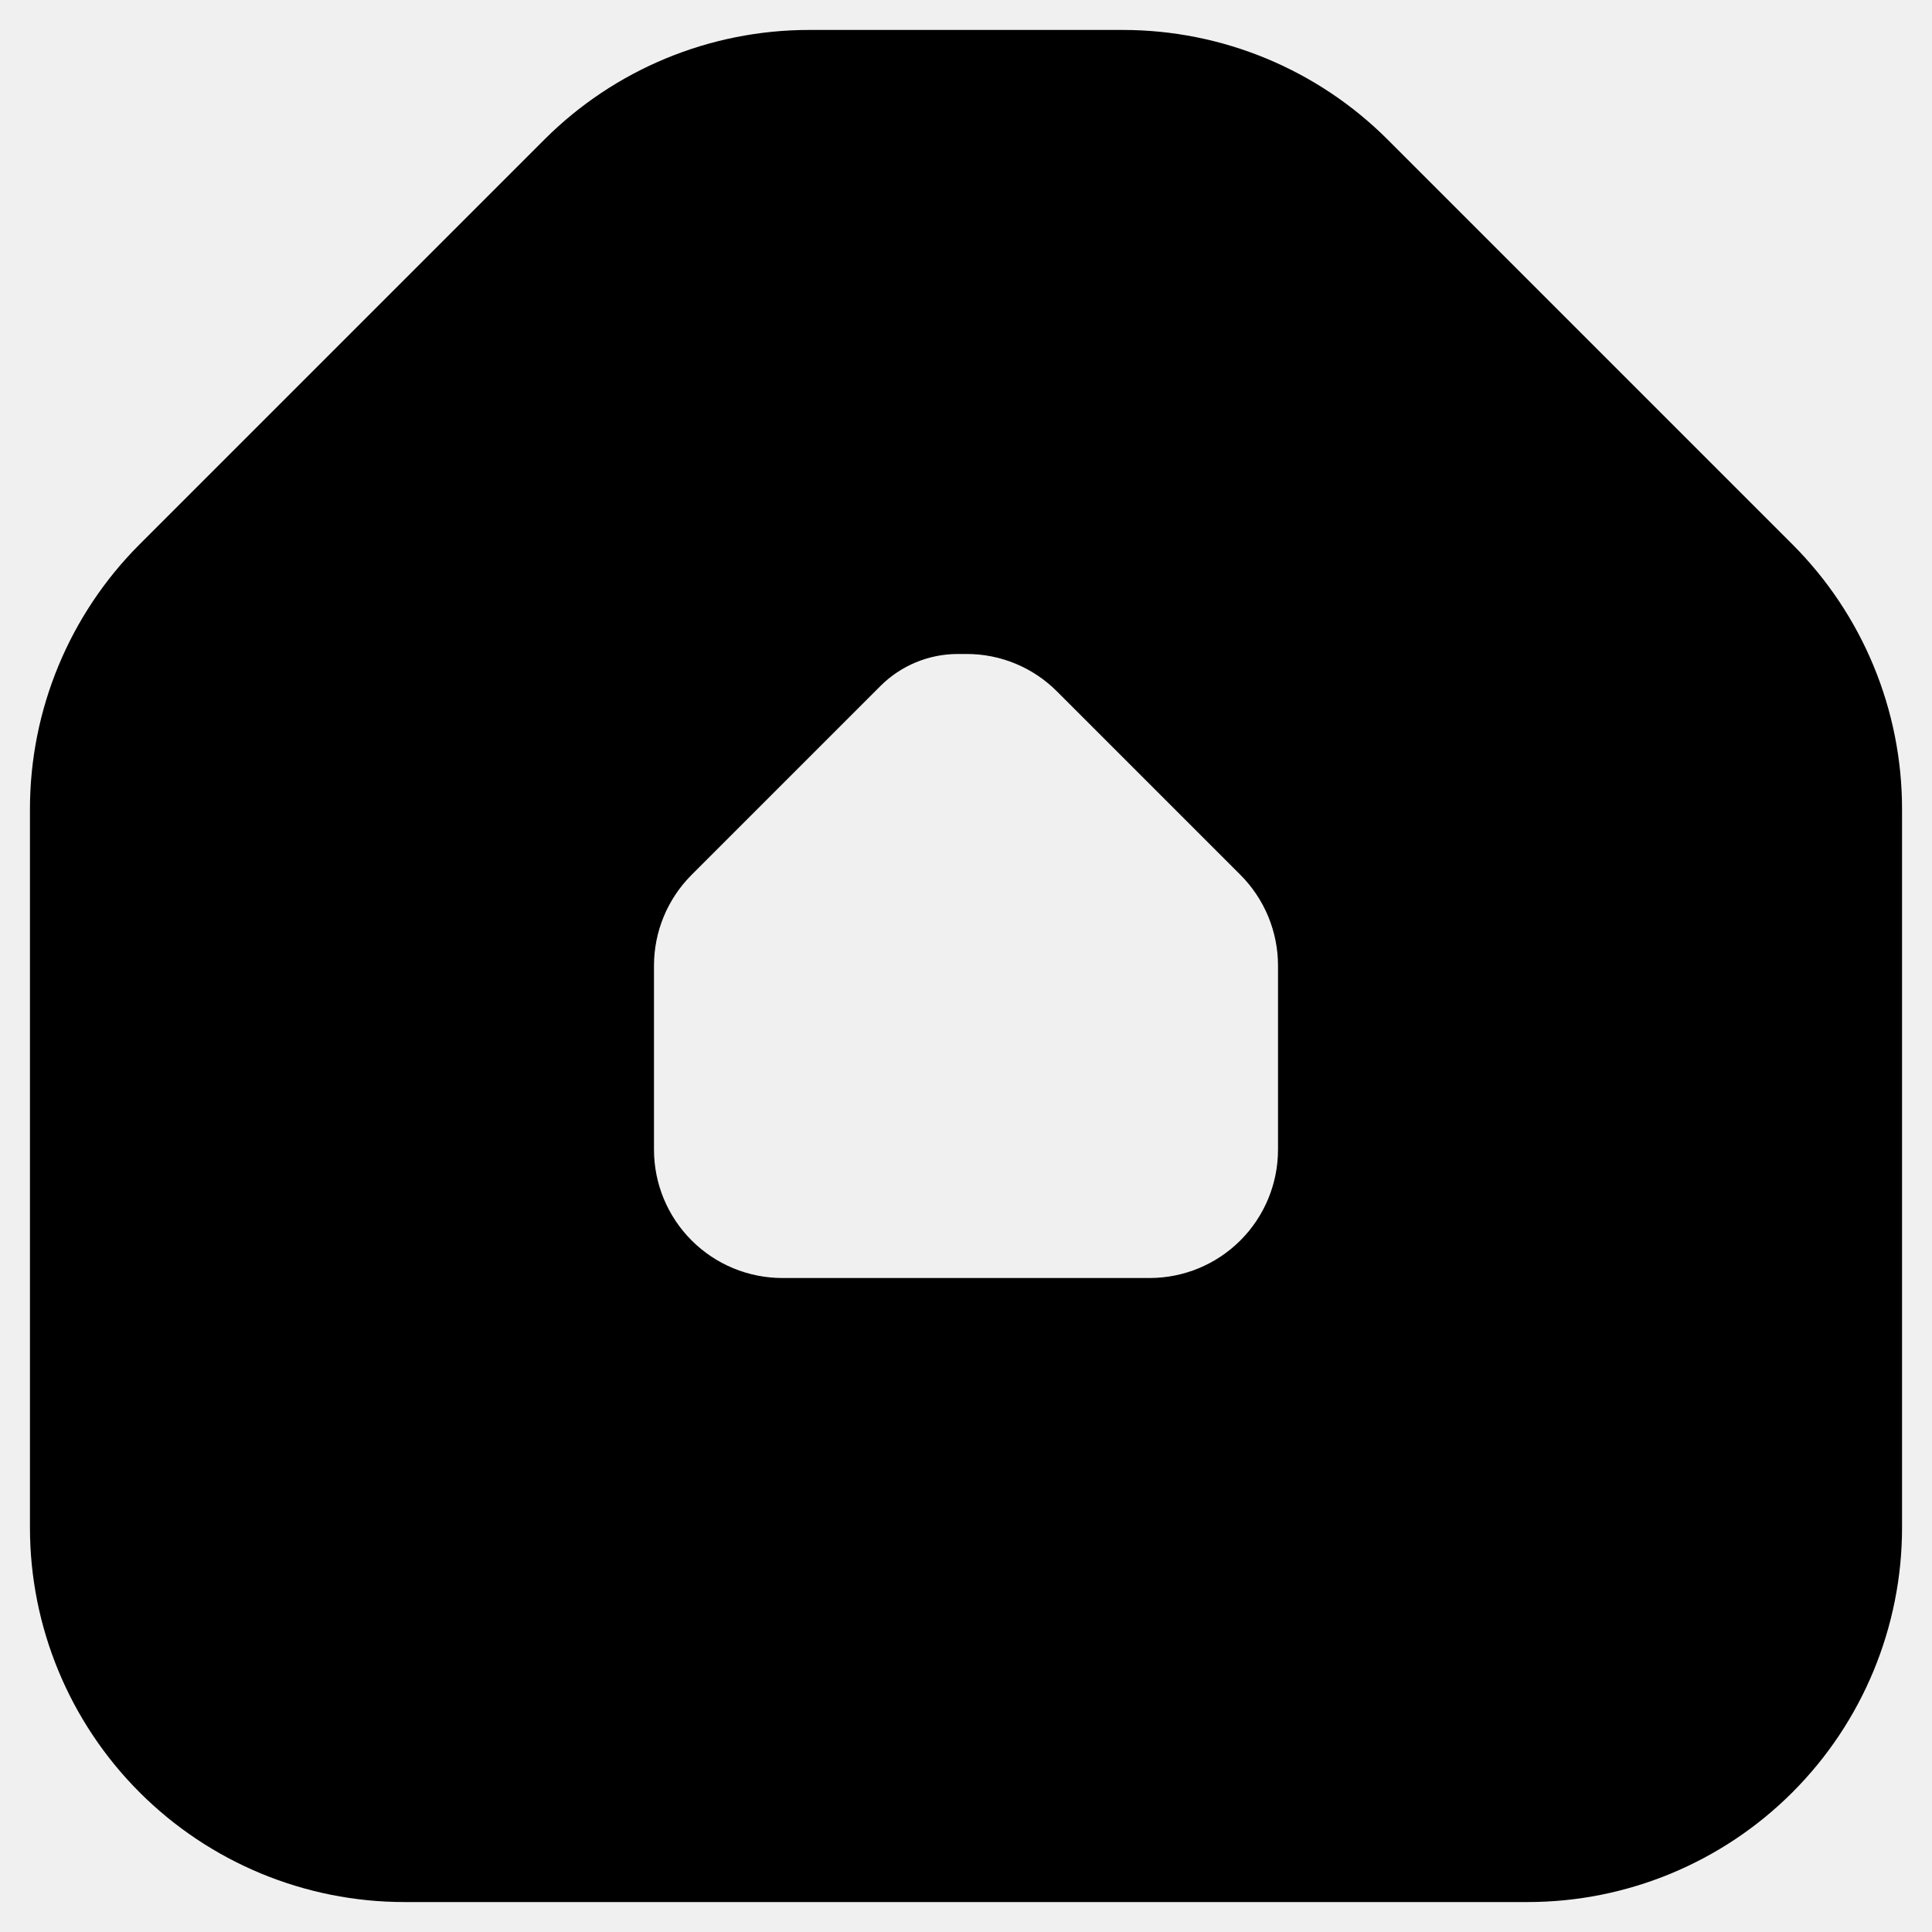
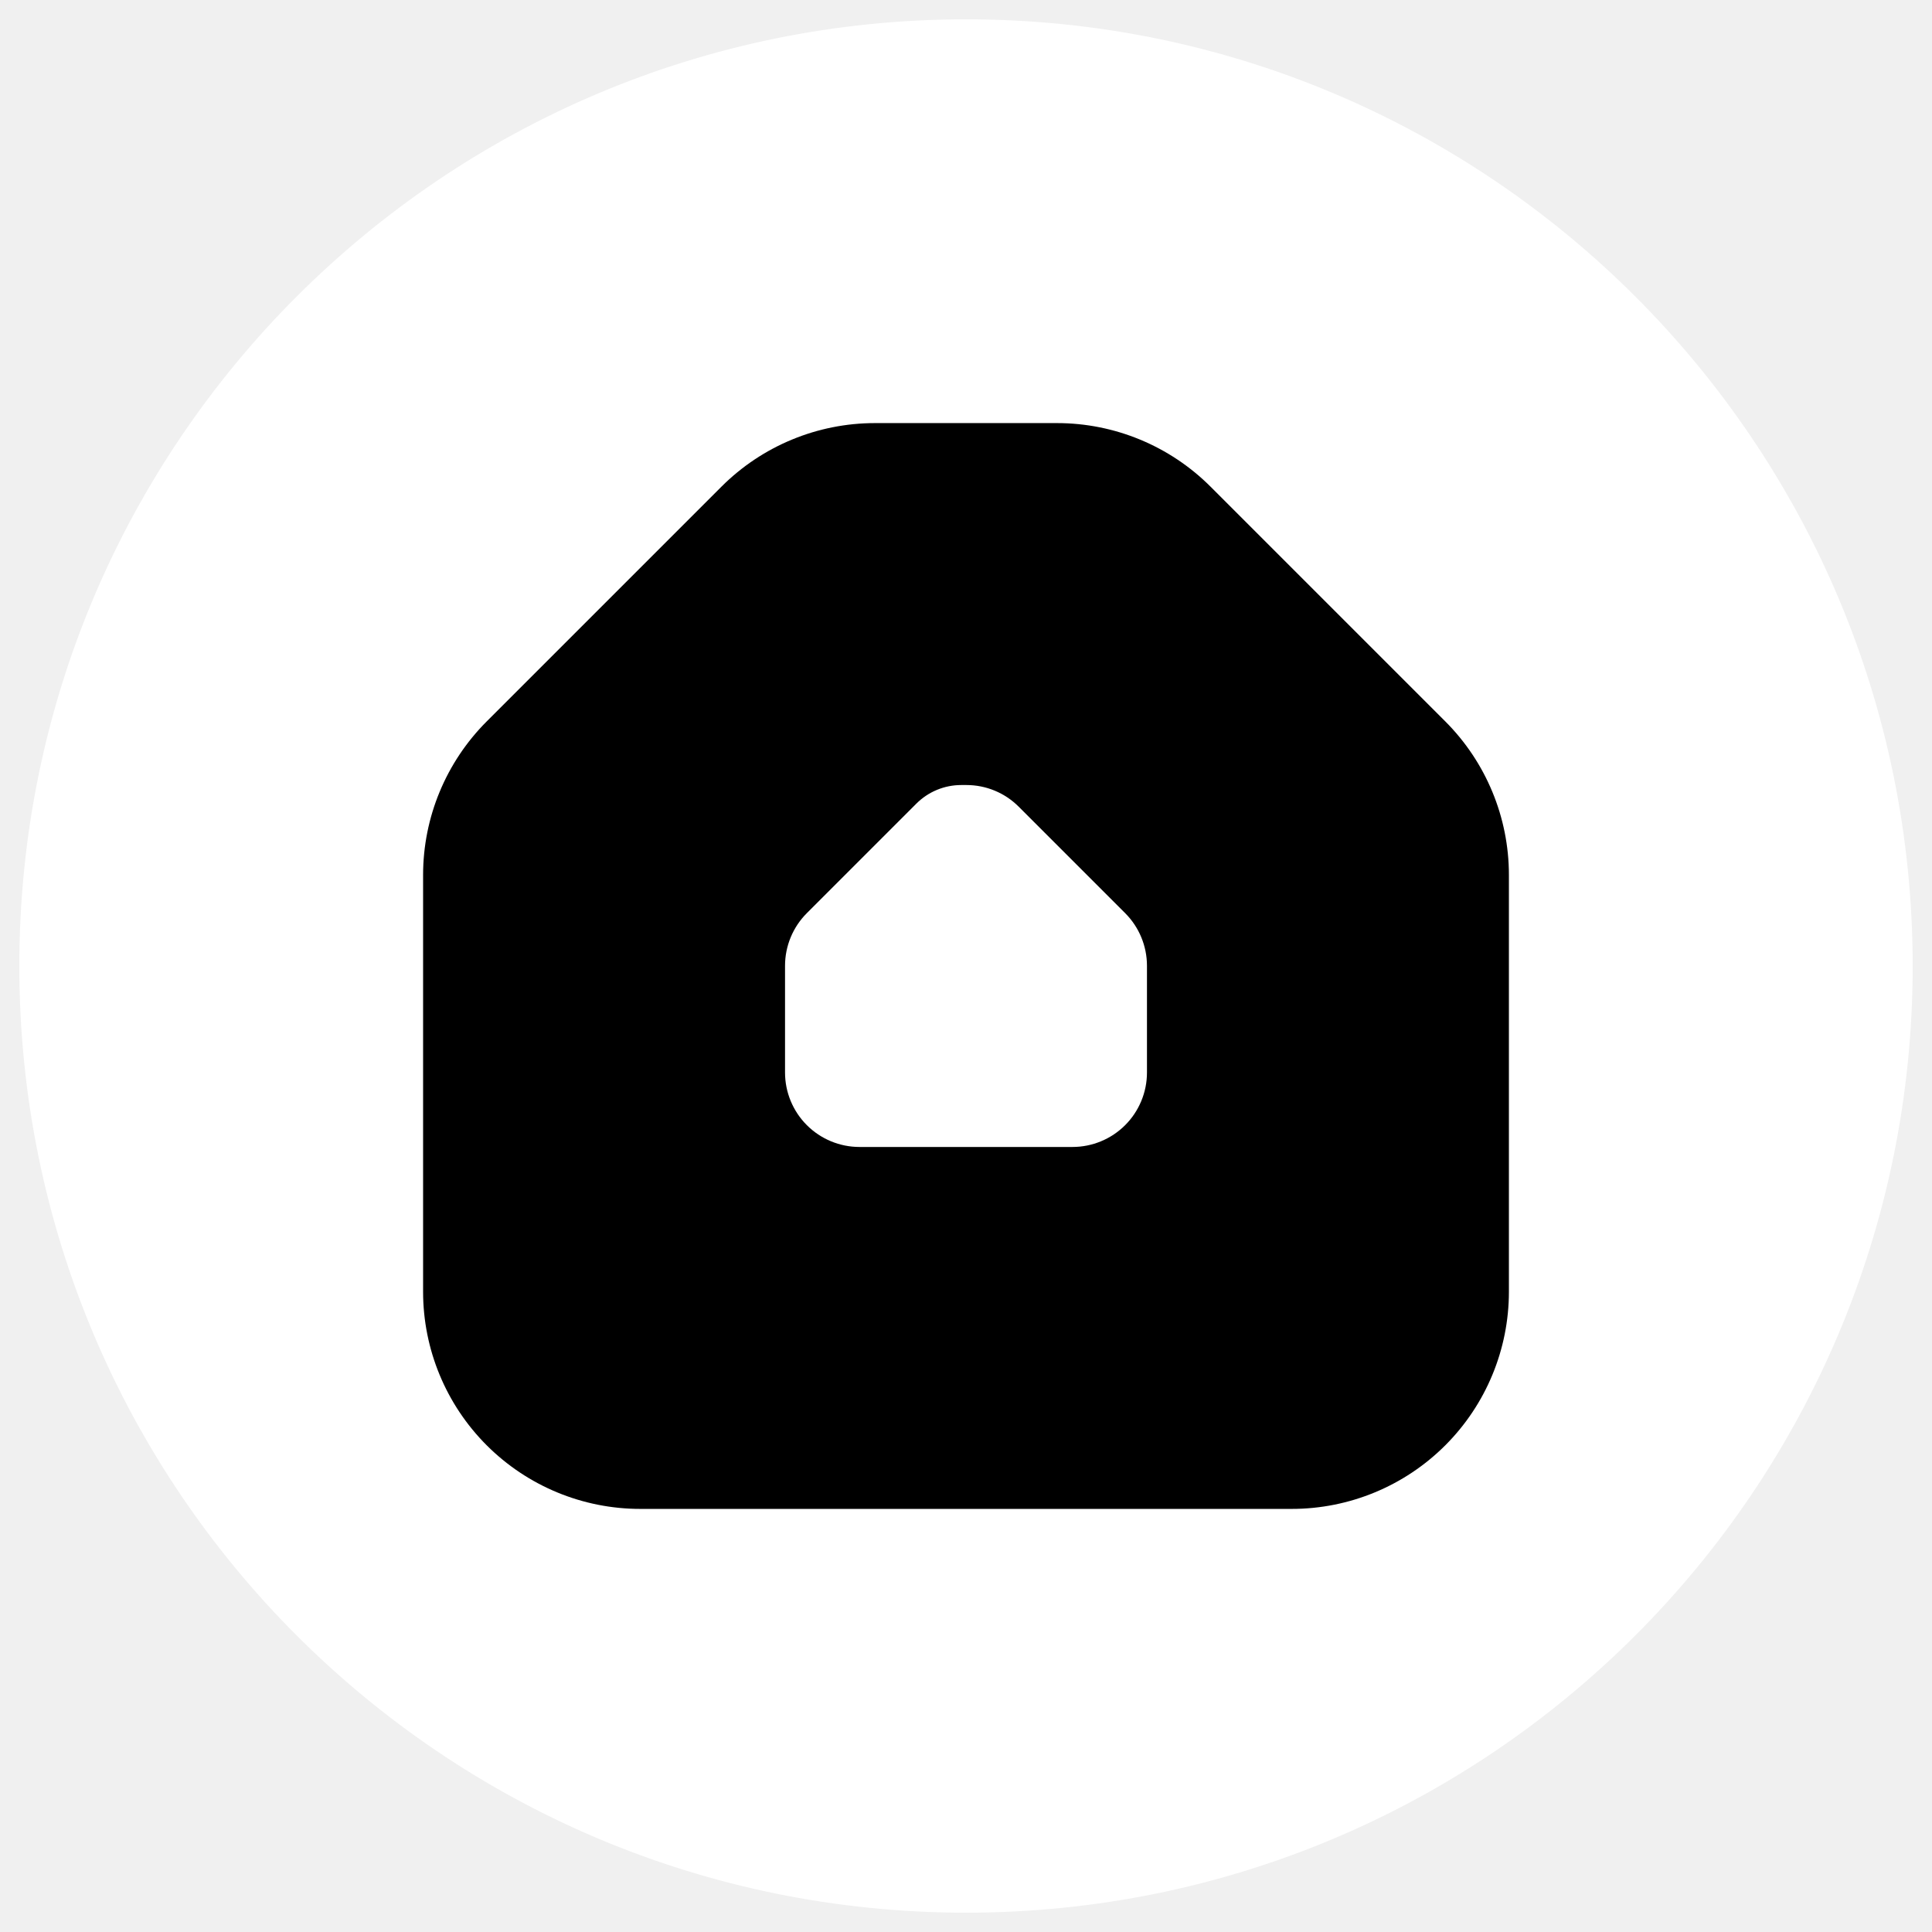
<svg xmlns="http://www.w3.org/2000/svg" viewBox="355 305 1290 1290" version="1.1" xml:space="preserve" style="fill:#000000;fill-rule:evenodd;clip-rule:evenodd;stroke-linejoin:round;stroke-miterlimit:2;">
-   <style>path{fill:#000000}@media (prefers-color-scheme:dark){path{fill:#ffffff}}</style>
-   <g transform="matrix(0.833333,0,0,0.833333,166.6667,116.6667)">
-     <path d="M250,874.264C250,794.699 281.607,718.393 337.868,662.132C429.079,570.921 570.921,429.079 662.132,337.868C718.393,281.607 794.699,250 874.264,250L1125.736,250C1205.301,250 1281.607,281.607 1337.868,337.868C1429.079,429.079 1570.921,570.921 1662.132,662.132C1718.393,718.393 1750,794.699 1750,874.264L1750,1450C1750,1529.565 1718.393,1605.871 1662.132,1662.132C1605.871,1718.393 1529.565,1750 1450,1750L550,1750C470.435,1750 394.129,1718.393 337.868,1662.132C281.607,1605.871 250,1529.565 250,1450L250,874.264ZM1147.111,1250C1174.399,1250 1200.569,1239.16 1219.865,1219.865C1239.16,1200.569 1250,1174.399 1250,1147.111L1250,999.725C1250,972.437 1239.16,946.267 1219.865,926.971C1180.503,887.61 1112.001,819.108 1072.768,779.875C1053.64,760.746 1027.696,750 1000.643,750L993.442,750C970.177,750 947.865,759.242 931.414,775.693C893.047,814.06 820.936,886.171 780.135,926.971C760.84,946.267 750,972.437 750,999.725L750,1147.111C750,1174.399 760.84,1200.569 780.135,1219.865C799.431,1239.16 825.601,1250 852.889,1250L1147.111,1250Z" />
+   <circle cx="1000.0" cy="950.0" r="632.1" fill="#ffffff" />
+   <g transform="translate(1000.0 950.0) scale(0.58) translate(-1000.0 -950.0)">
+     <g transform="matrix(0.833333,0,0,0.833333,166.6667,116.6667)">
+       <path d="M250,874.264C250,794.699 281.607,718.393 337.868,662.132C429.079,570.921 570.921,429.079 662.132,337.868C718.393,281.607 794.699,250 874.264,250L1125.736,250C1205.301,250 1281.607,281.607 1337.868,337.868C1429.079,429.079 1570.921,570.921 1662.132,662.132C1718.393,718.393 1750,794.699 1750,874.264L1750,1450C1750,1529.565 1718.393,1605.871 1662.132,1662.132C1605.871,1718.393 1529.565,1750 1450,1750L550,1750C470.435,1750 394.129,1718.393 337.868,1662.132C281.607,1605.871 250,1529.565 250,1450L250,874.264ZM1147.111,1250C1174.399,1250 1200.569,1239.16 1219.865,1219.865C1239.16,1200.569 1250,1174.399 1250,1147.111L1250,999.725C1250,972.437 1239.16,946.267 1219.865,926.971C1180.503,887.61 1112.001,819.108 1072.768,779.875C1053.64,760.746 1027.696,750 1000.643,750L993.442,750C970.177,750 947.865,759.242 931.414,775.693C893.047,814.06 820.936,886.171 780.135,926.971C760.84,946.267 750,972.437 750,999.725L750,1147.111C750,1174.399 760.84,1200.569 780.135,1219.865C799.431,1239.16 825.601,1250 852.889,1250L1147.111,1250Z" />
+     </g>
  </g>
</svg>
